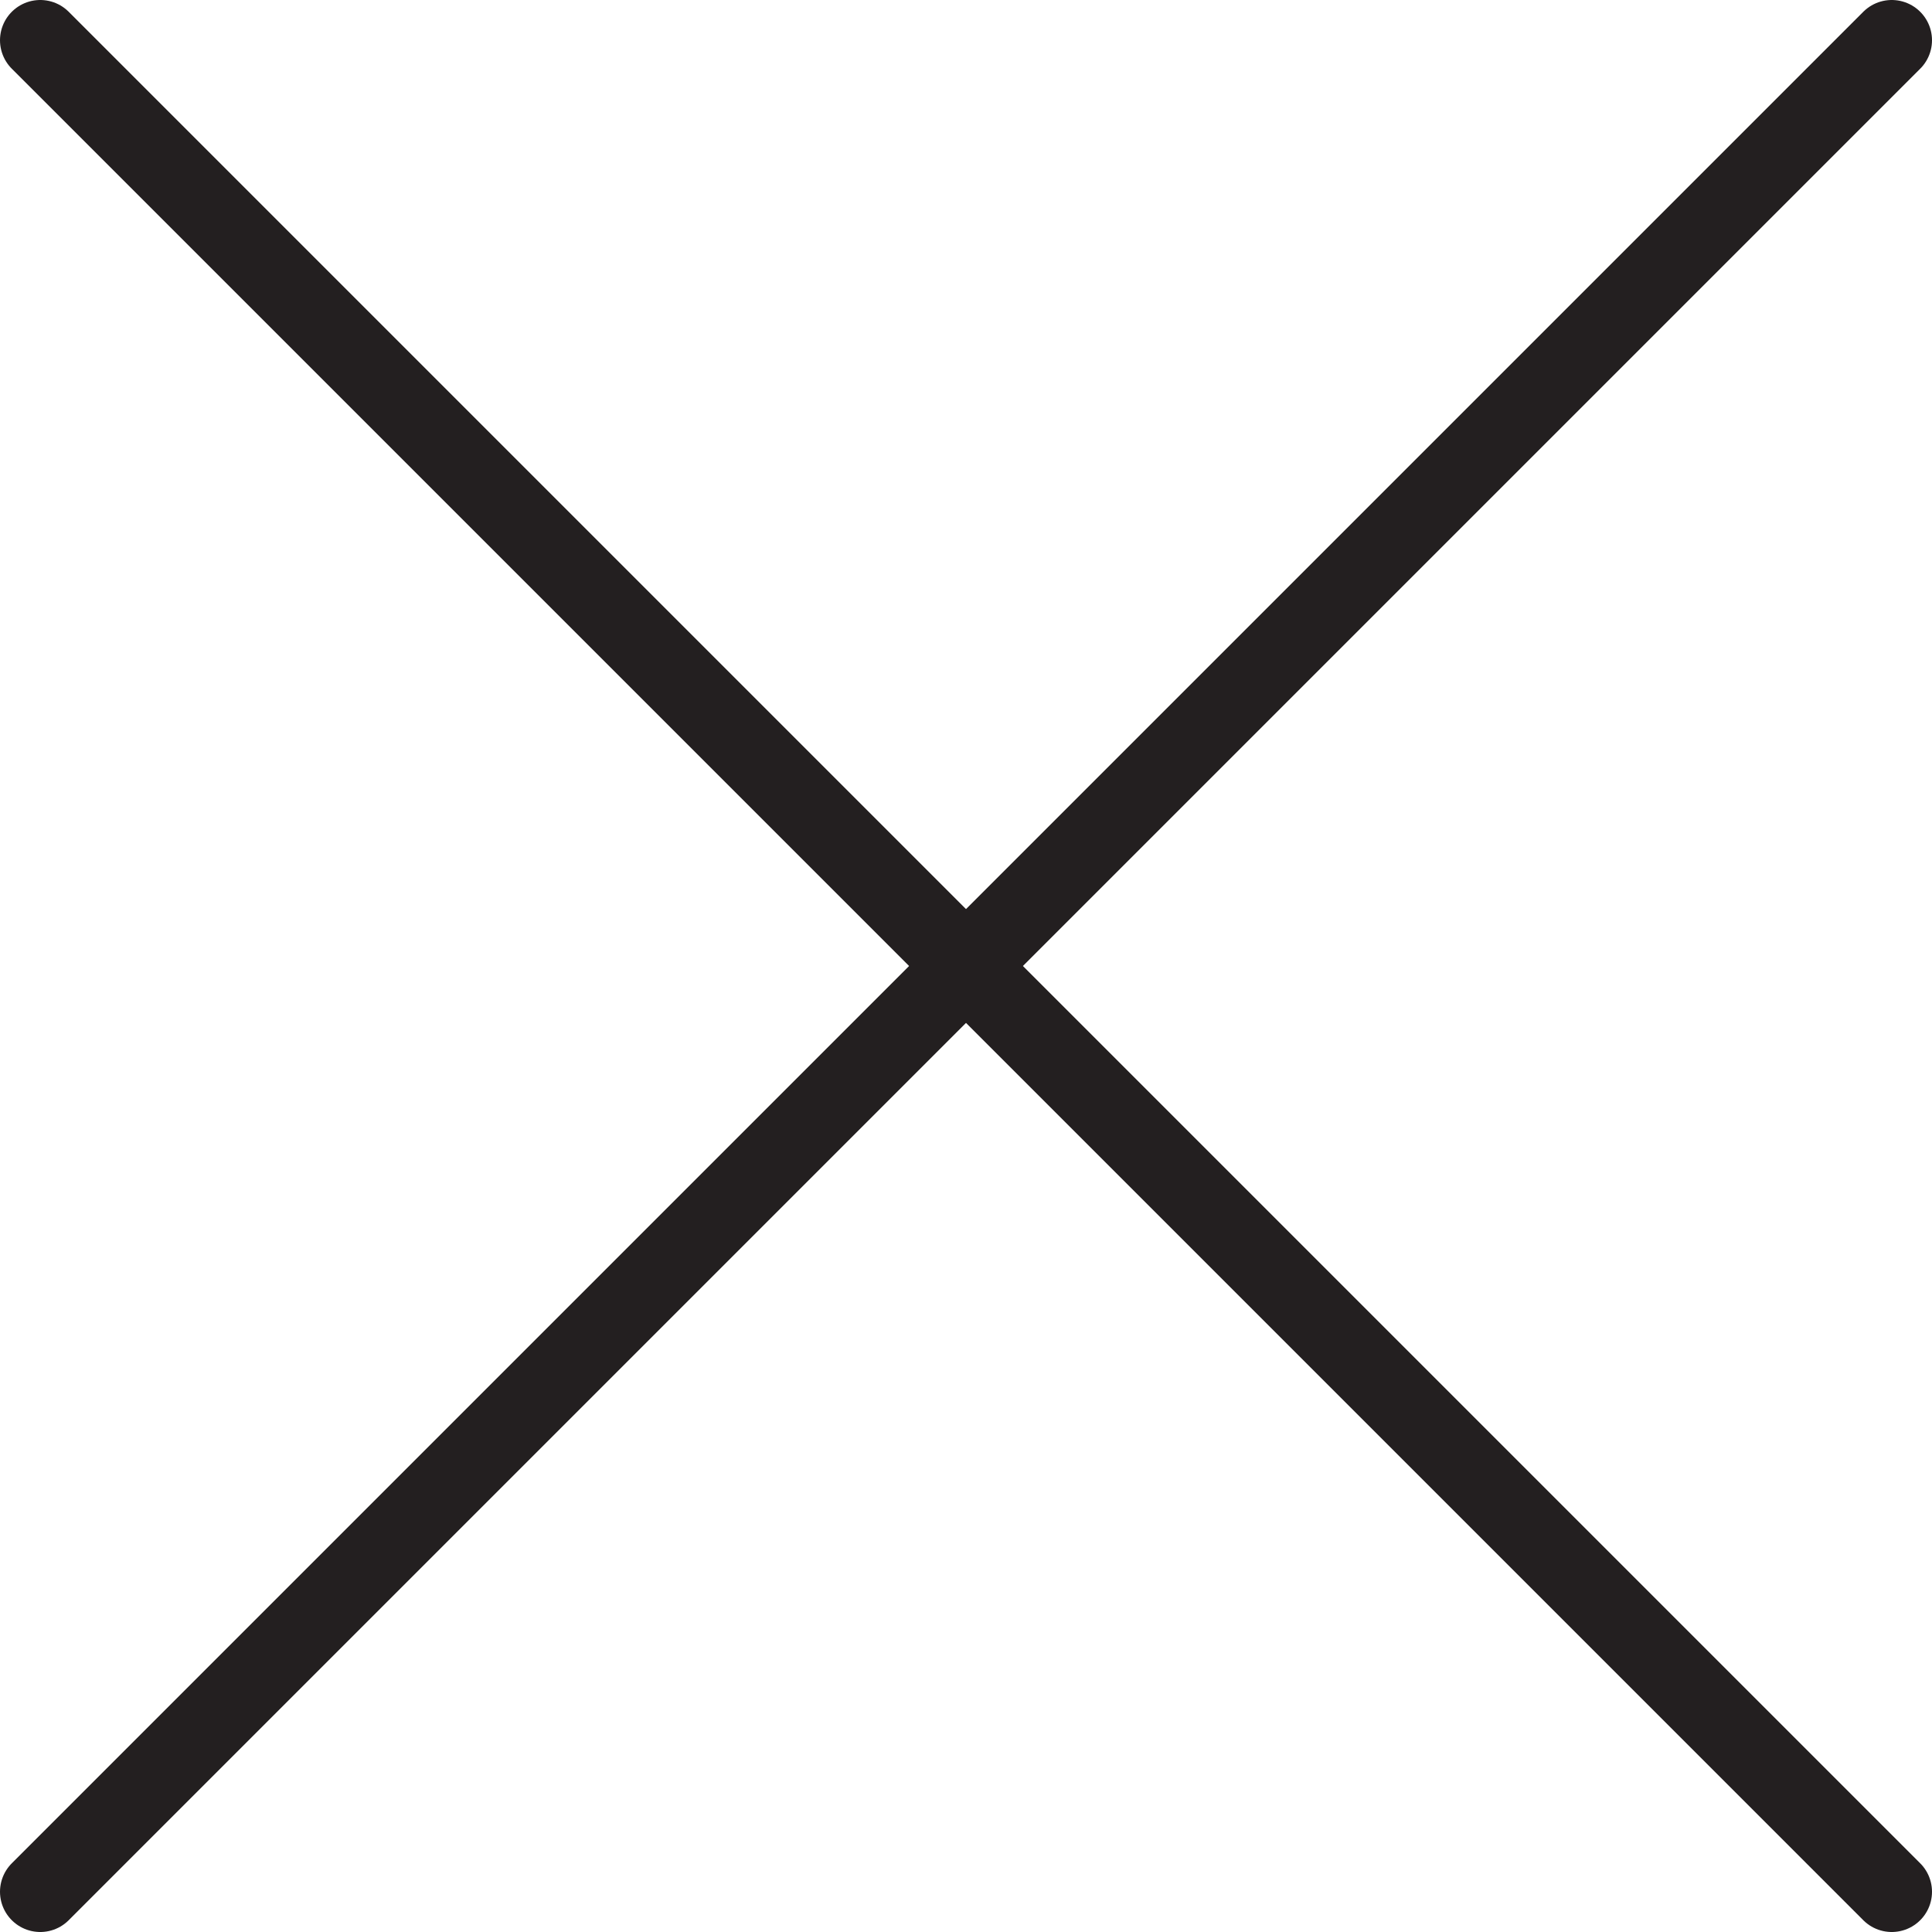
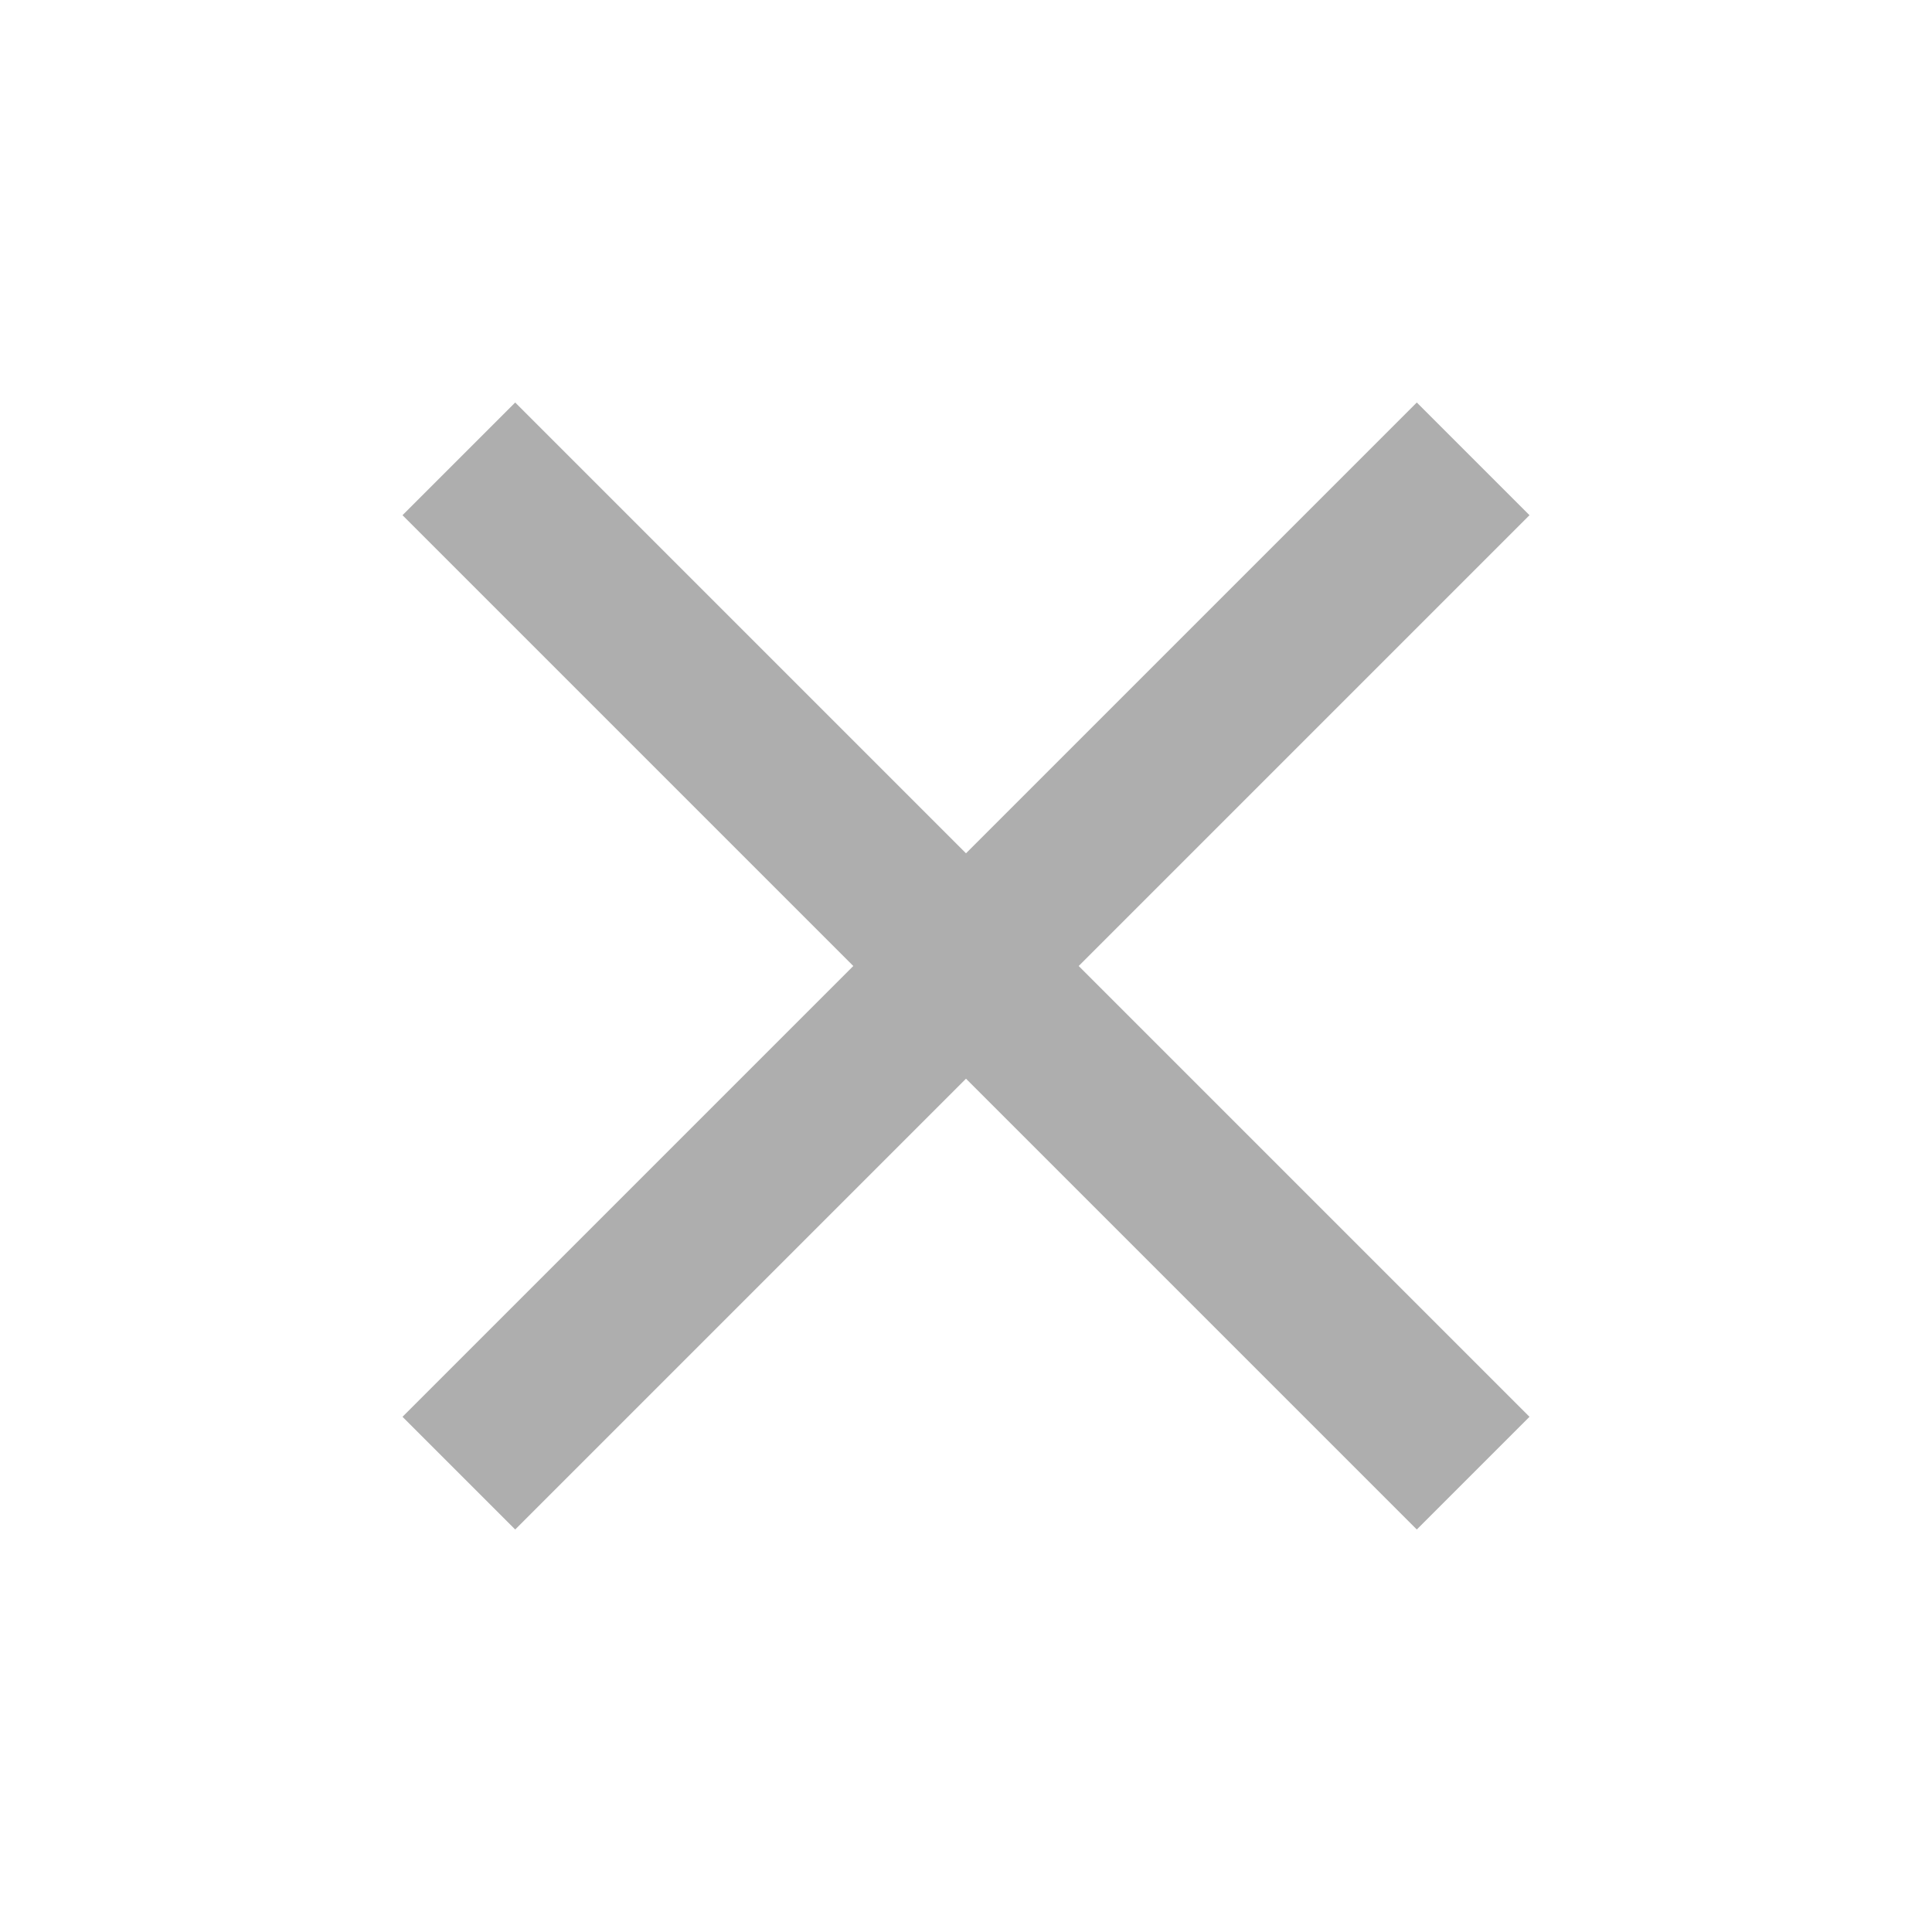
- <svg xmlns="http://www.w3.org/2000/svg" data-name="Layer 1" id="Layer_1" viewBox="0 0 48 48">
-   <defs>
-     <style>.cls-1{fill:none;stroke:#231f20;stroke-linecap:round;stroke-linejoin:round;stroke-width:2px;}</style>
-   </defs>
-   <line class="cls-1" x1="1" x2="47" y1="47" y2="1" />
-   <line class="cls-1" x1="1" x2="47" y1="1" y2="47" />
+ <svg xmlns="http://www.w3.org/2000/svg" version="1.1" id="Warstwa_1" x="0px" y="0px" viewBox="-295 217 48 48" style="enable-background:new -295 217 48 48;" xml:space="preserve">
+   <style type="text/css">
+ 	.st0{fill:#AEAEAE;}
+ 	.st1{fill:none;}
+ </style>
+   <path class="st0" d="M-257,229.8l-2.8-2.8l-11.2,11.2l-11.2-11.2l-2.8,2.8l11.2,11.2l-11.2,11.2l2.8,2.8l11.2-11.2l11.2,11.2  l2.8-2.8l-11.2-11.2L-257,229.8z" />
+   <path class="st1" d="M-295,217h48v48h-48V217z" />
</svg>
